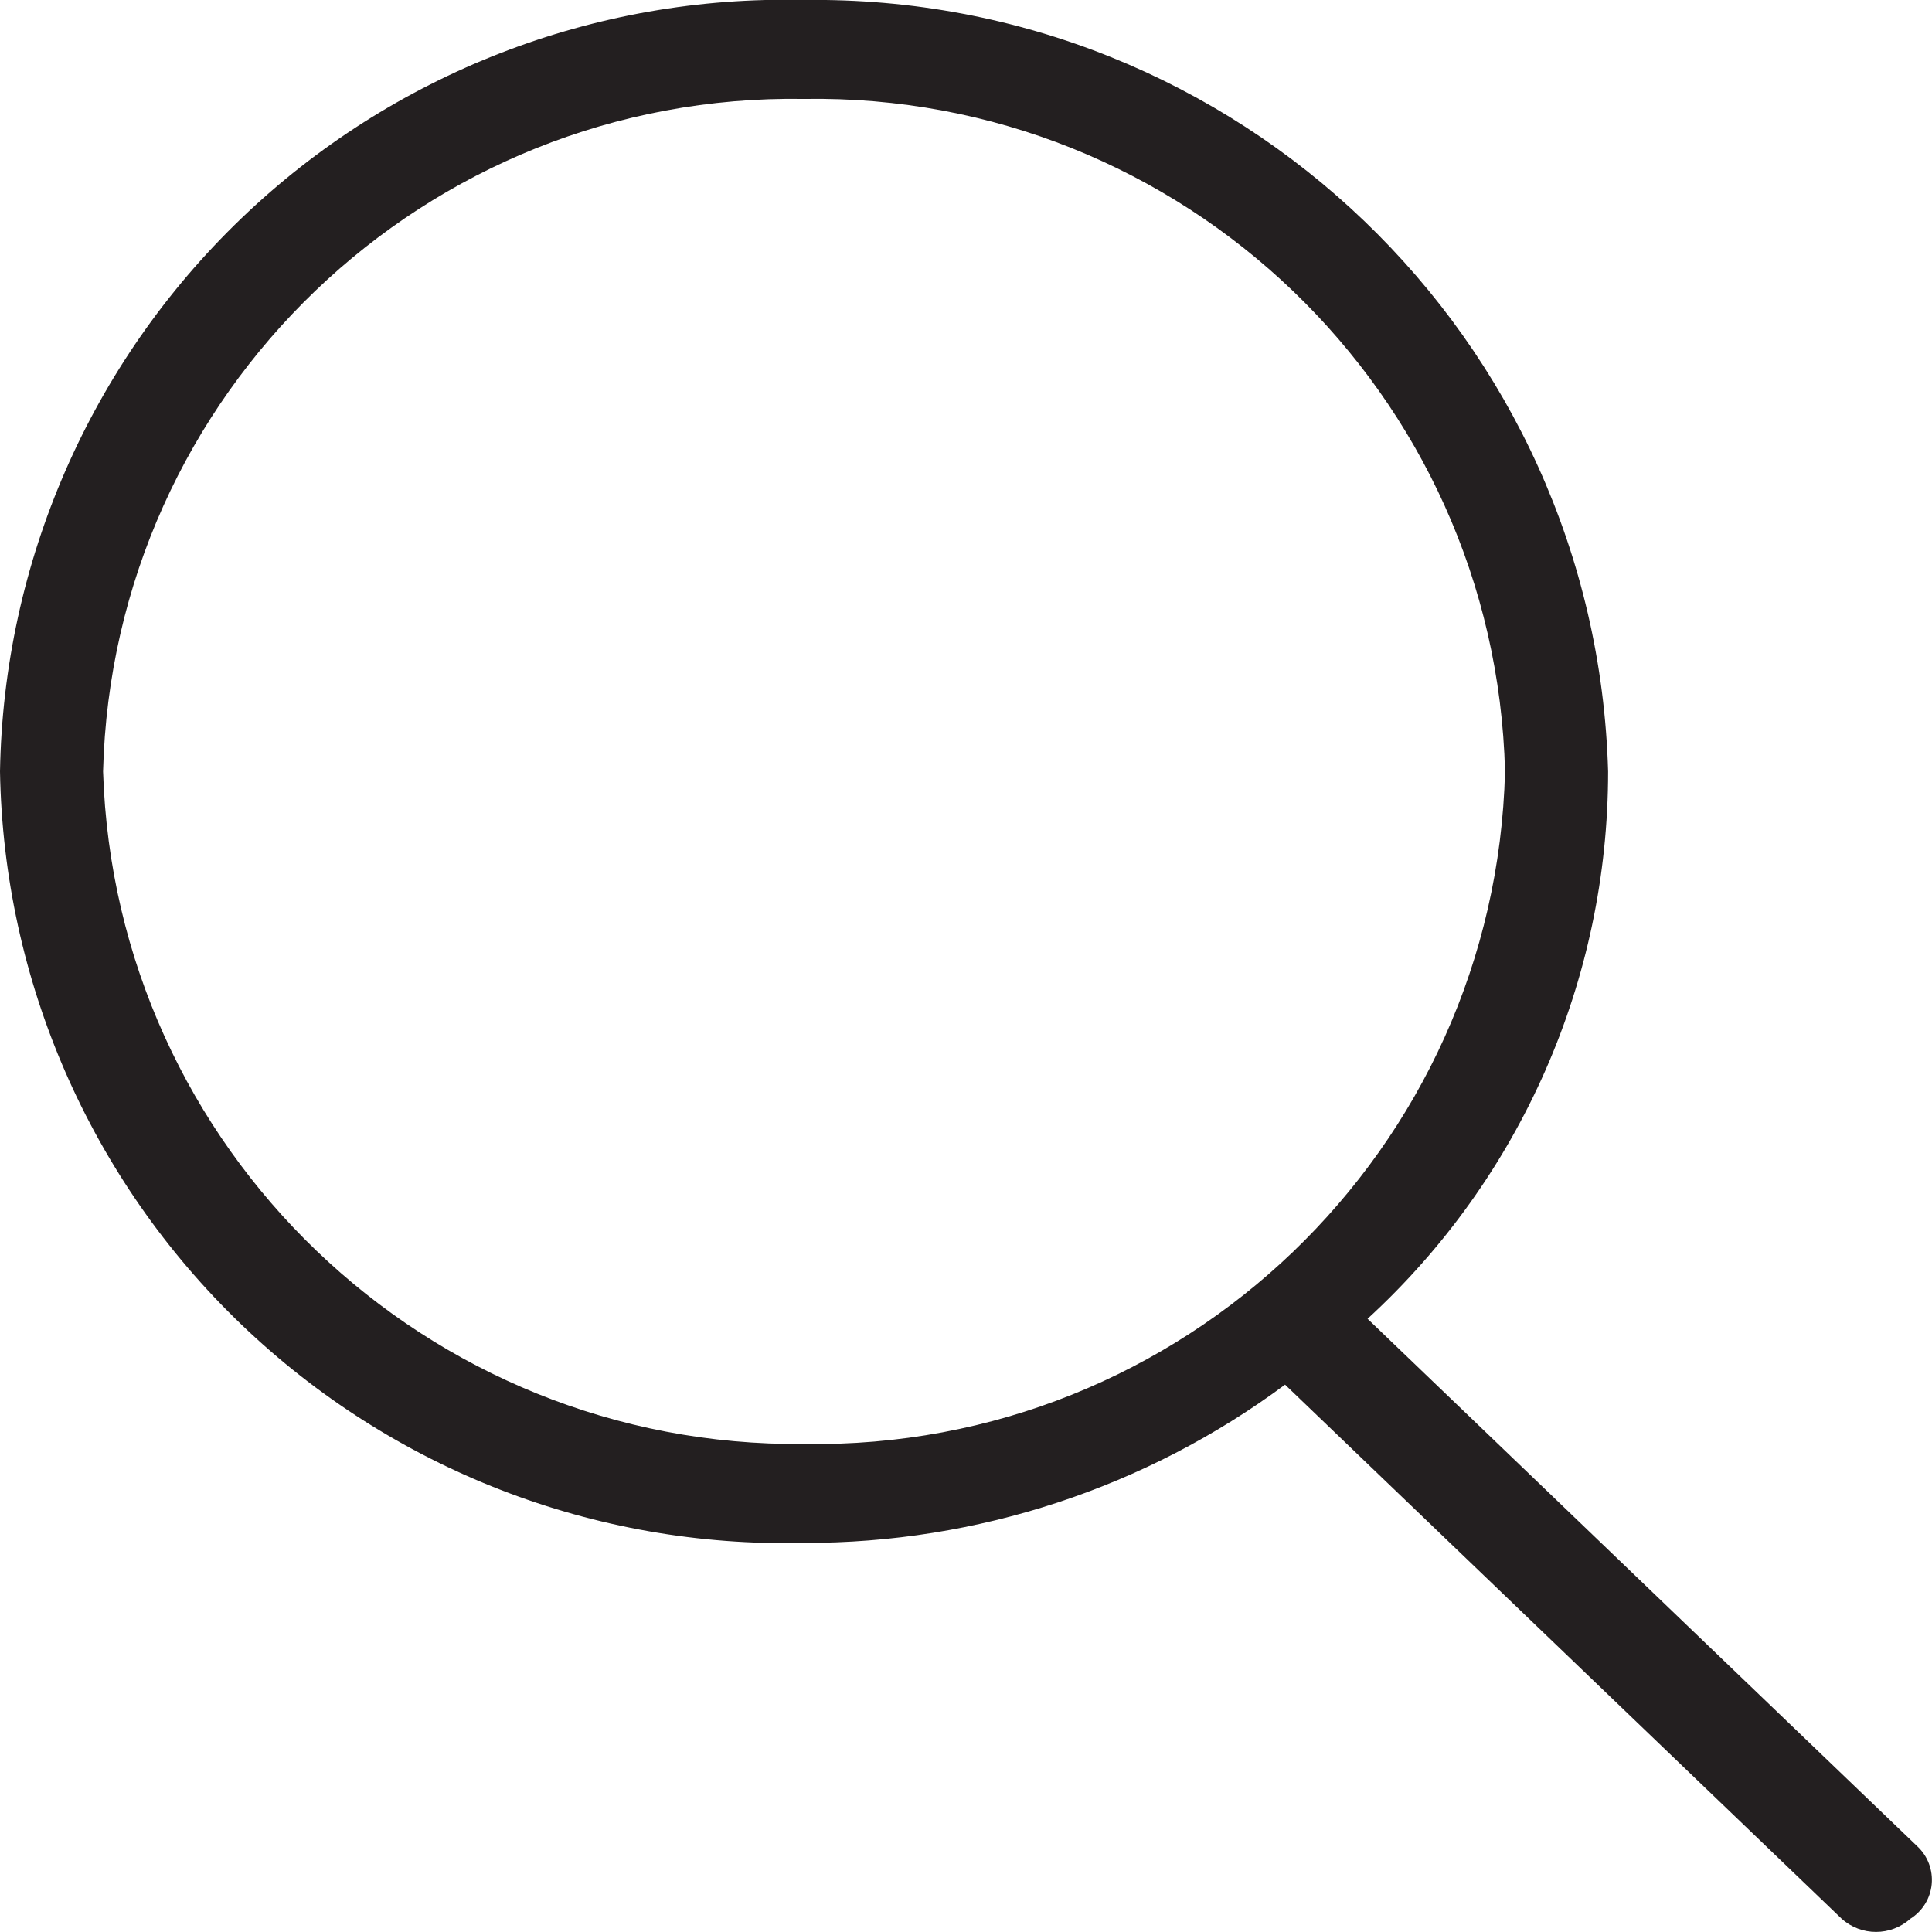
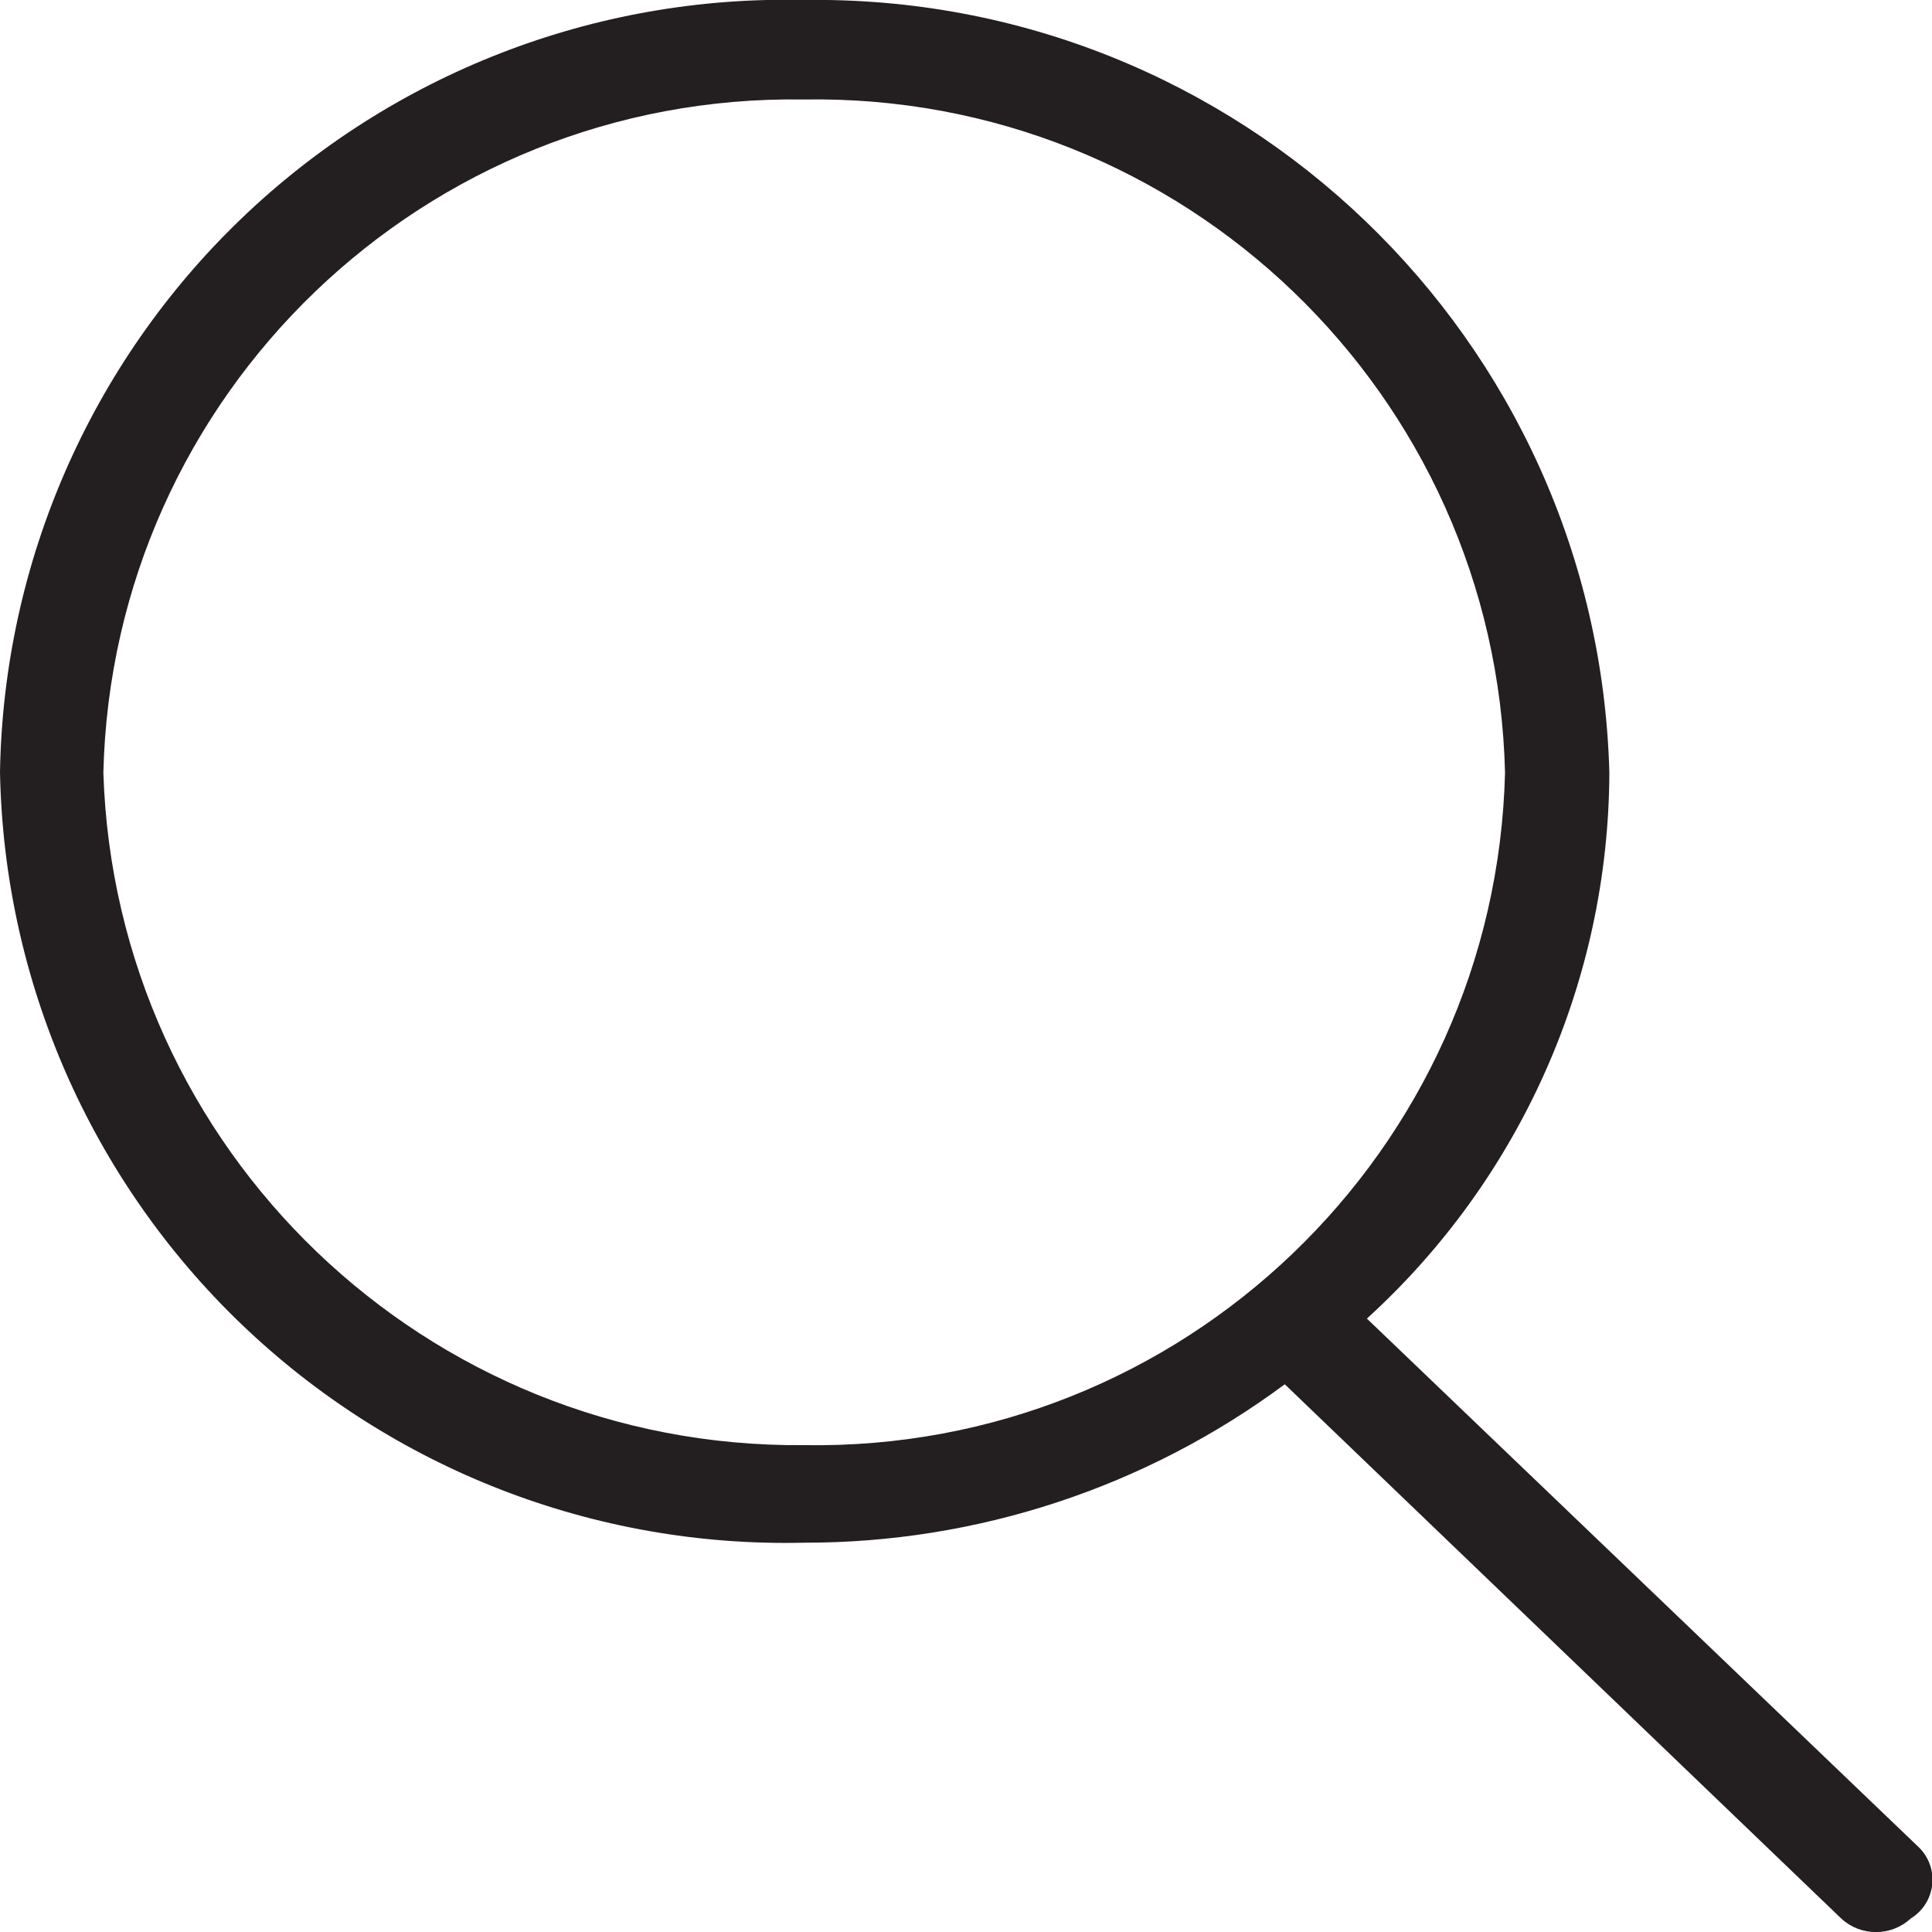
- <svg xmlns="http://www.w3.org/2000/svg" width="20" height="20" viewBox="0 0 20 20">
-   <path id="SEARCH_ICON" data-name="SEARCH ICON" d="M19.848,19.113l-5.691-5.461a7.683,7.683,0,0,0,2.49-5.666A8.217,8.217,0,0,0,8.323,0,8.126,8.126,0,0,0,0,7.986a8.126,8.126,0,0,0,8.323,7.986,8.327,8.327,0,0,0,4.98-1.638l5.762,5.529a.532.532,0,0,0,.711,0A.475.475,0,0,0,19.848,19.113ZM1.067,7.986A7.144,7.144,0,0,1,8.323,1.024,7.144,7.144,0,0,1,15.58,7.986a7.144,7.144,0,0,1-7.256,6.962A7.189,7.189,0,0,1,1.067,7.986Z" fill="#231f20" />
+ <svg xmlns="http://www.w3.org/2000/svg" width="20" height="20">
+   <path data-name="SEARCH ICON" d="m19.85 19.11-5.7-5.46A7.68 7.68 0 0 0 16.66 8 8.22 8.22 0 0 0 8.32 0 8.13 8.13 0 0 0 0 7.99a8.13 8.13 0 0 0 8.32 7.98 8.33 8.33 0 0 0 4.98-1.64l5.76 5.53a.53.53 0 0 0 .72 0 .47.47 0 0 0 .07-.75ZM1.07 8a7.14 7.14 0 0 1 7.25-6.97A7.14 7.14 0 0 1 15.58 8a7.14 7.14 0 0 1-7.26 6.96 7.19 7.19 0 0 1-7.25-6.96Z" fill="#231f20" />
</svg>
